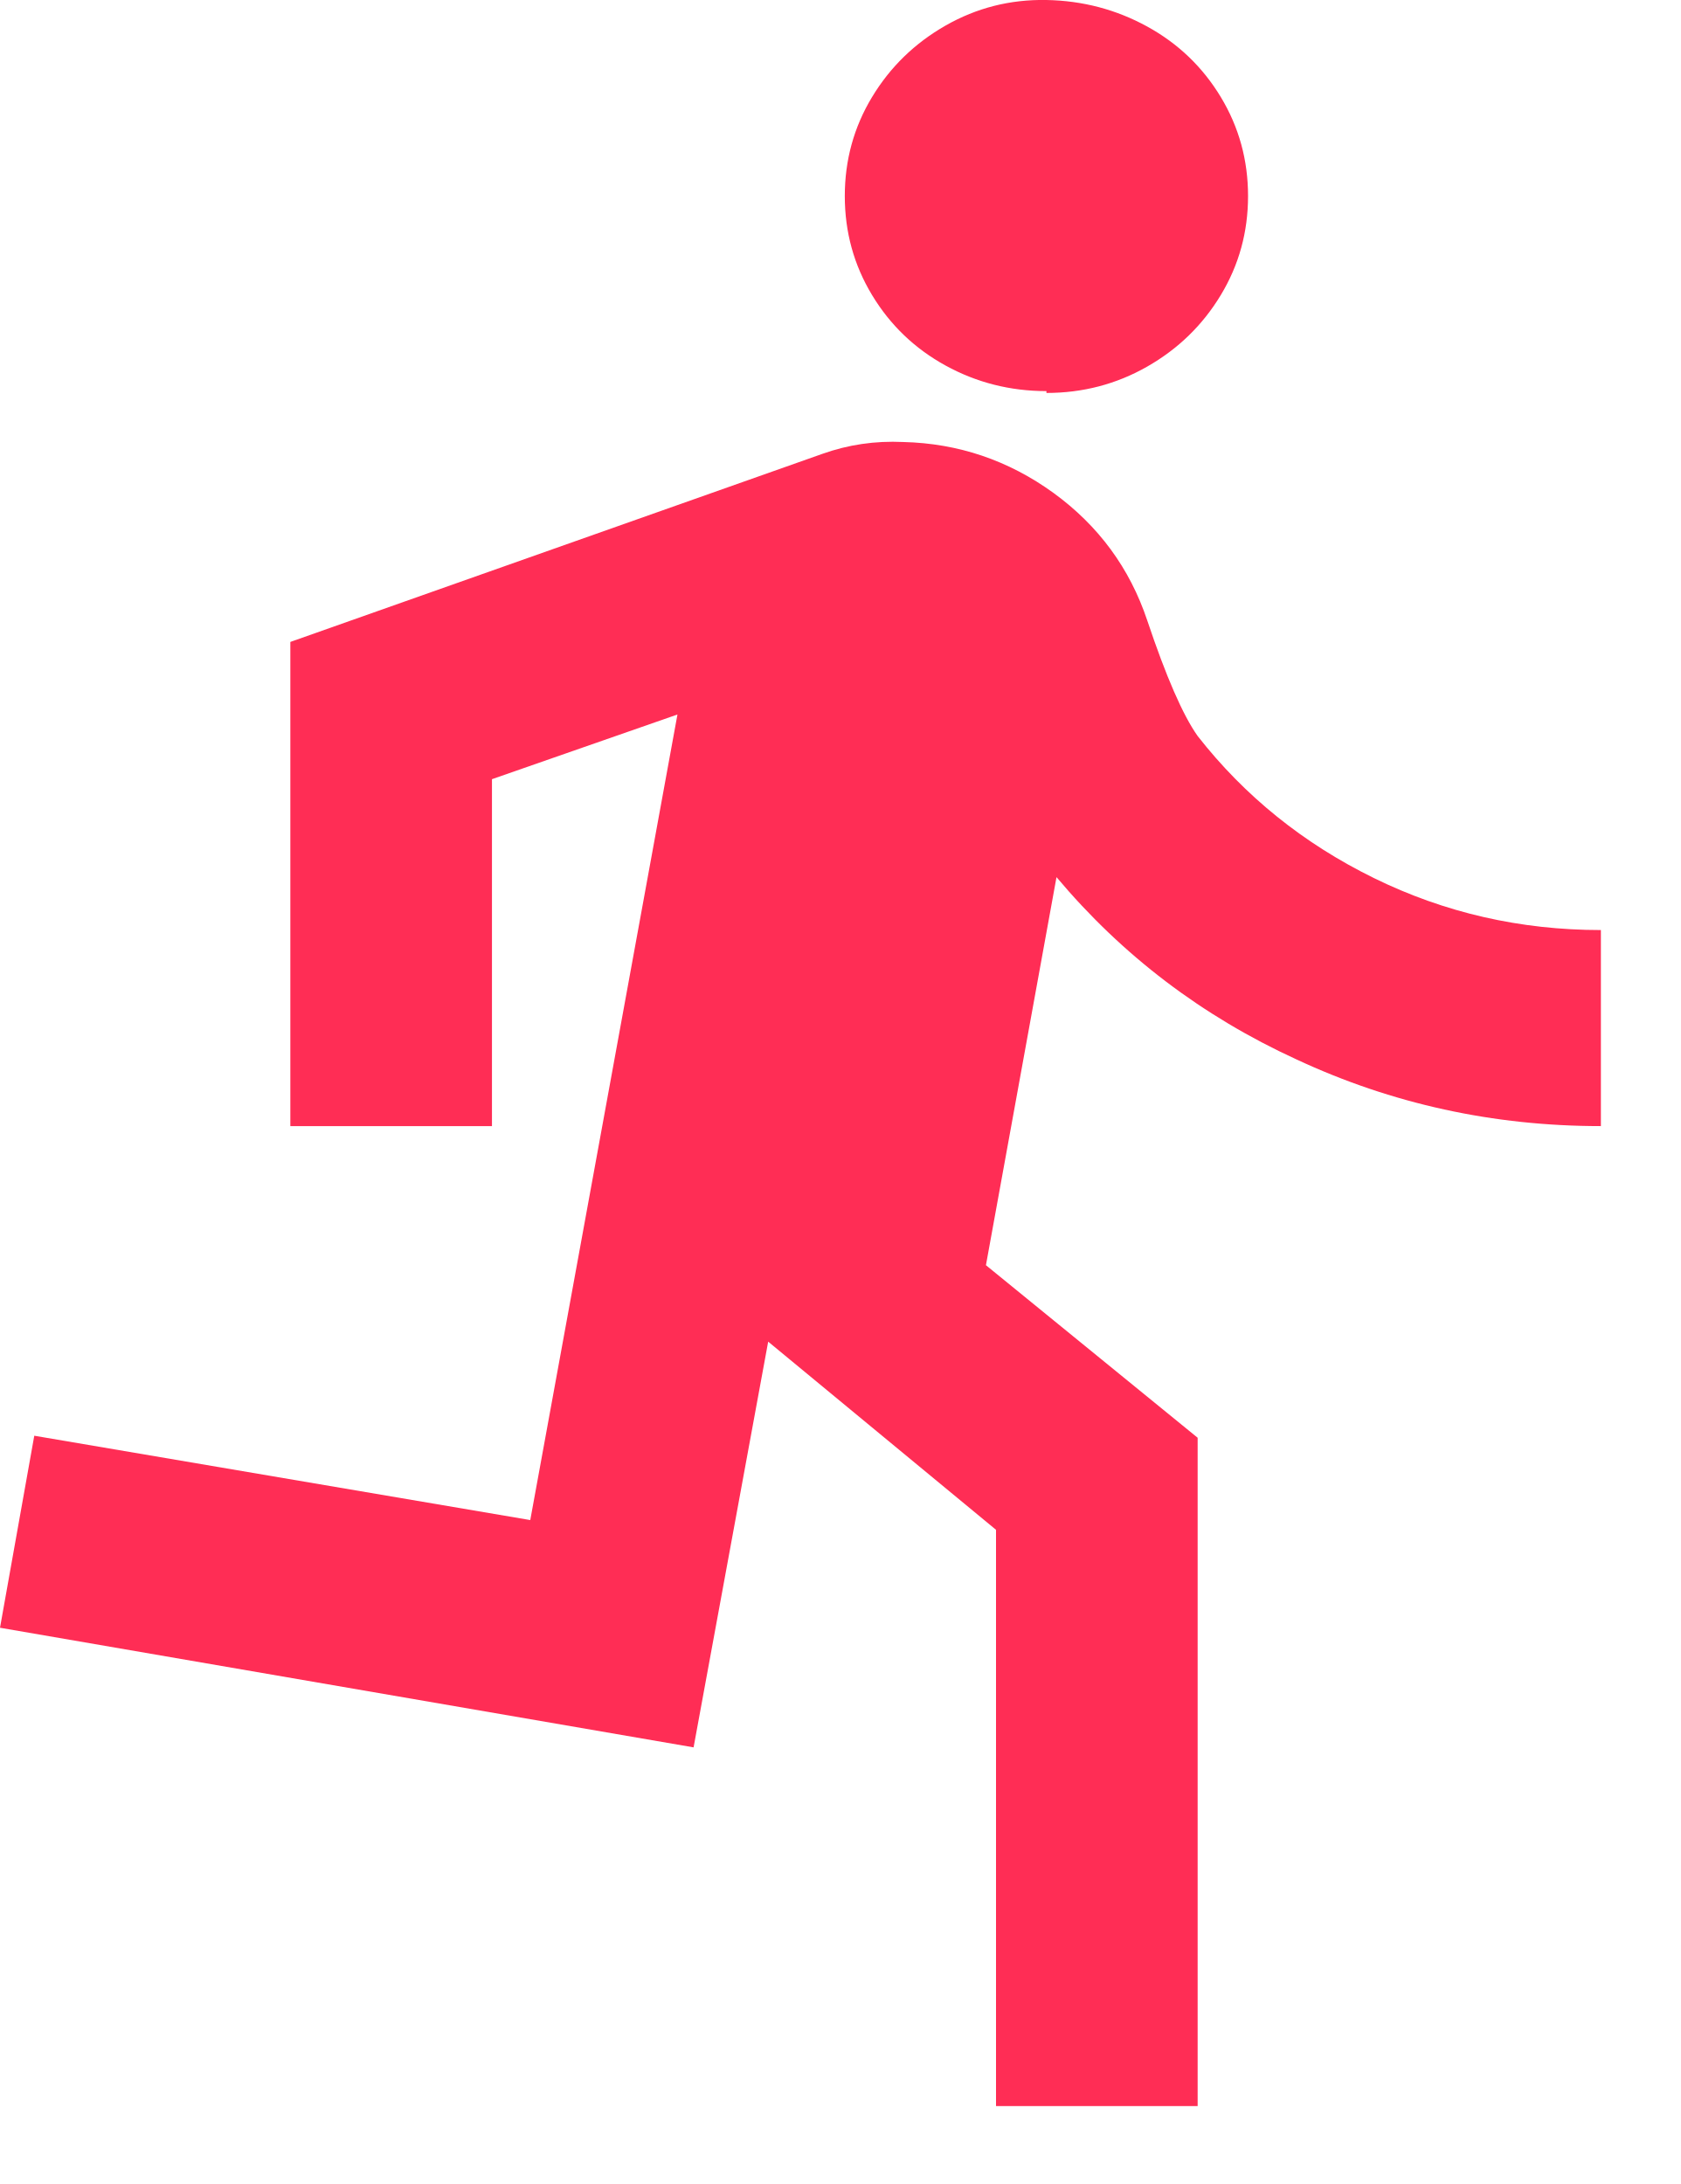
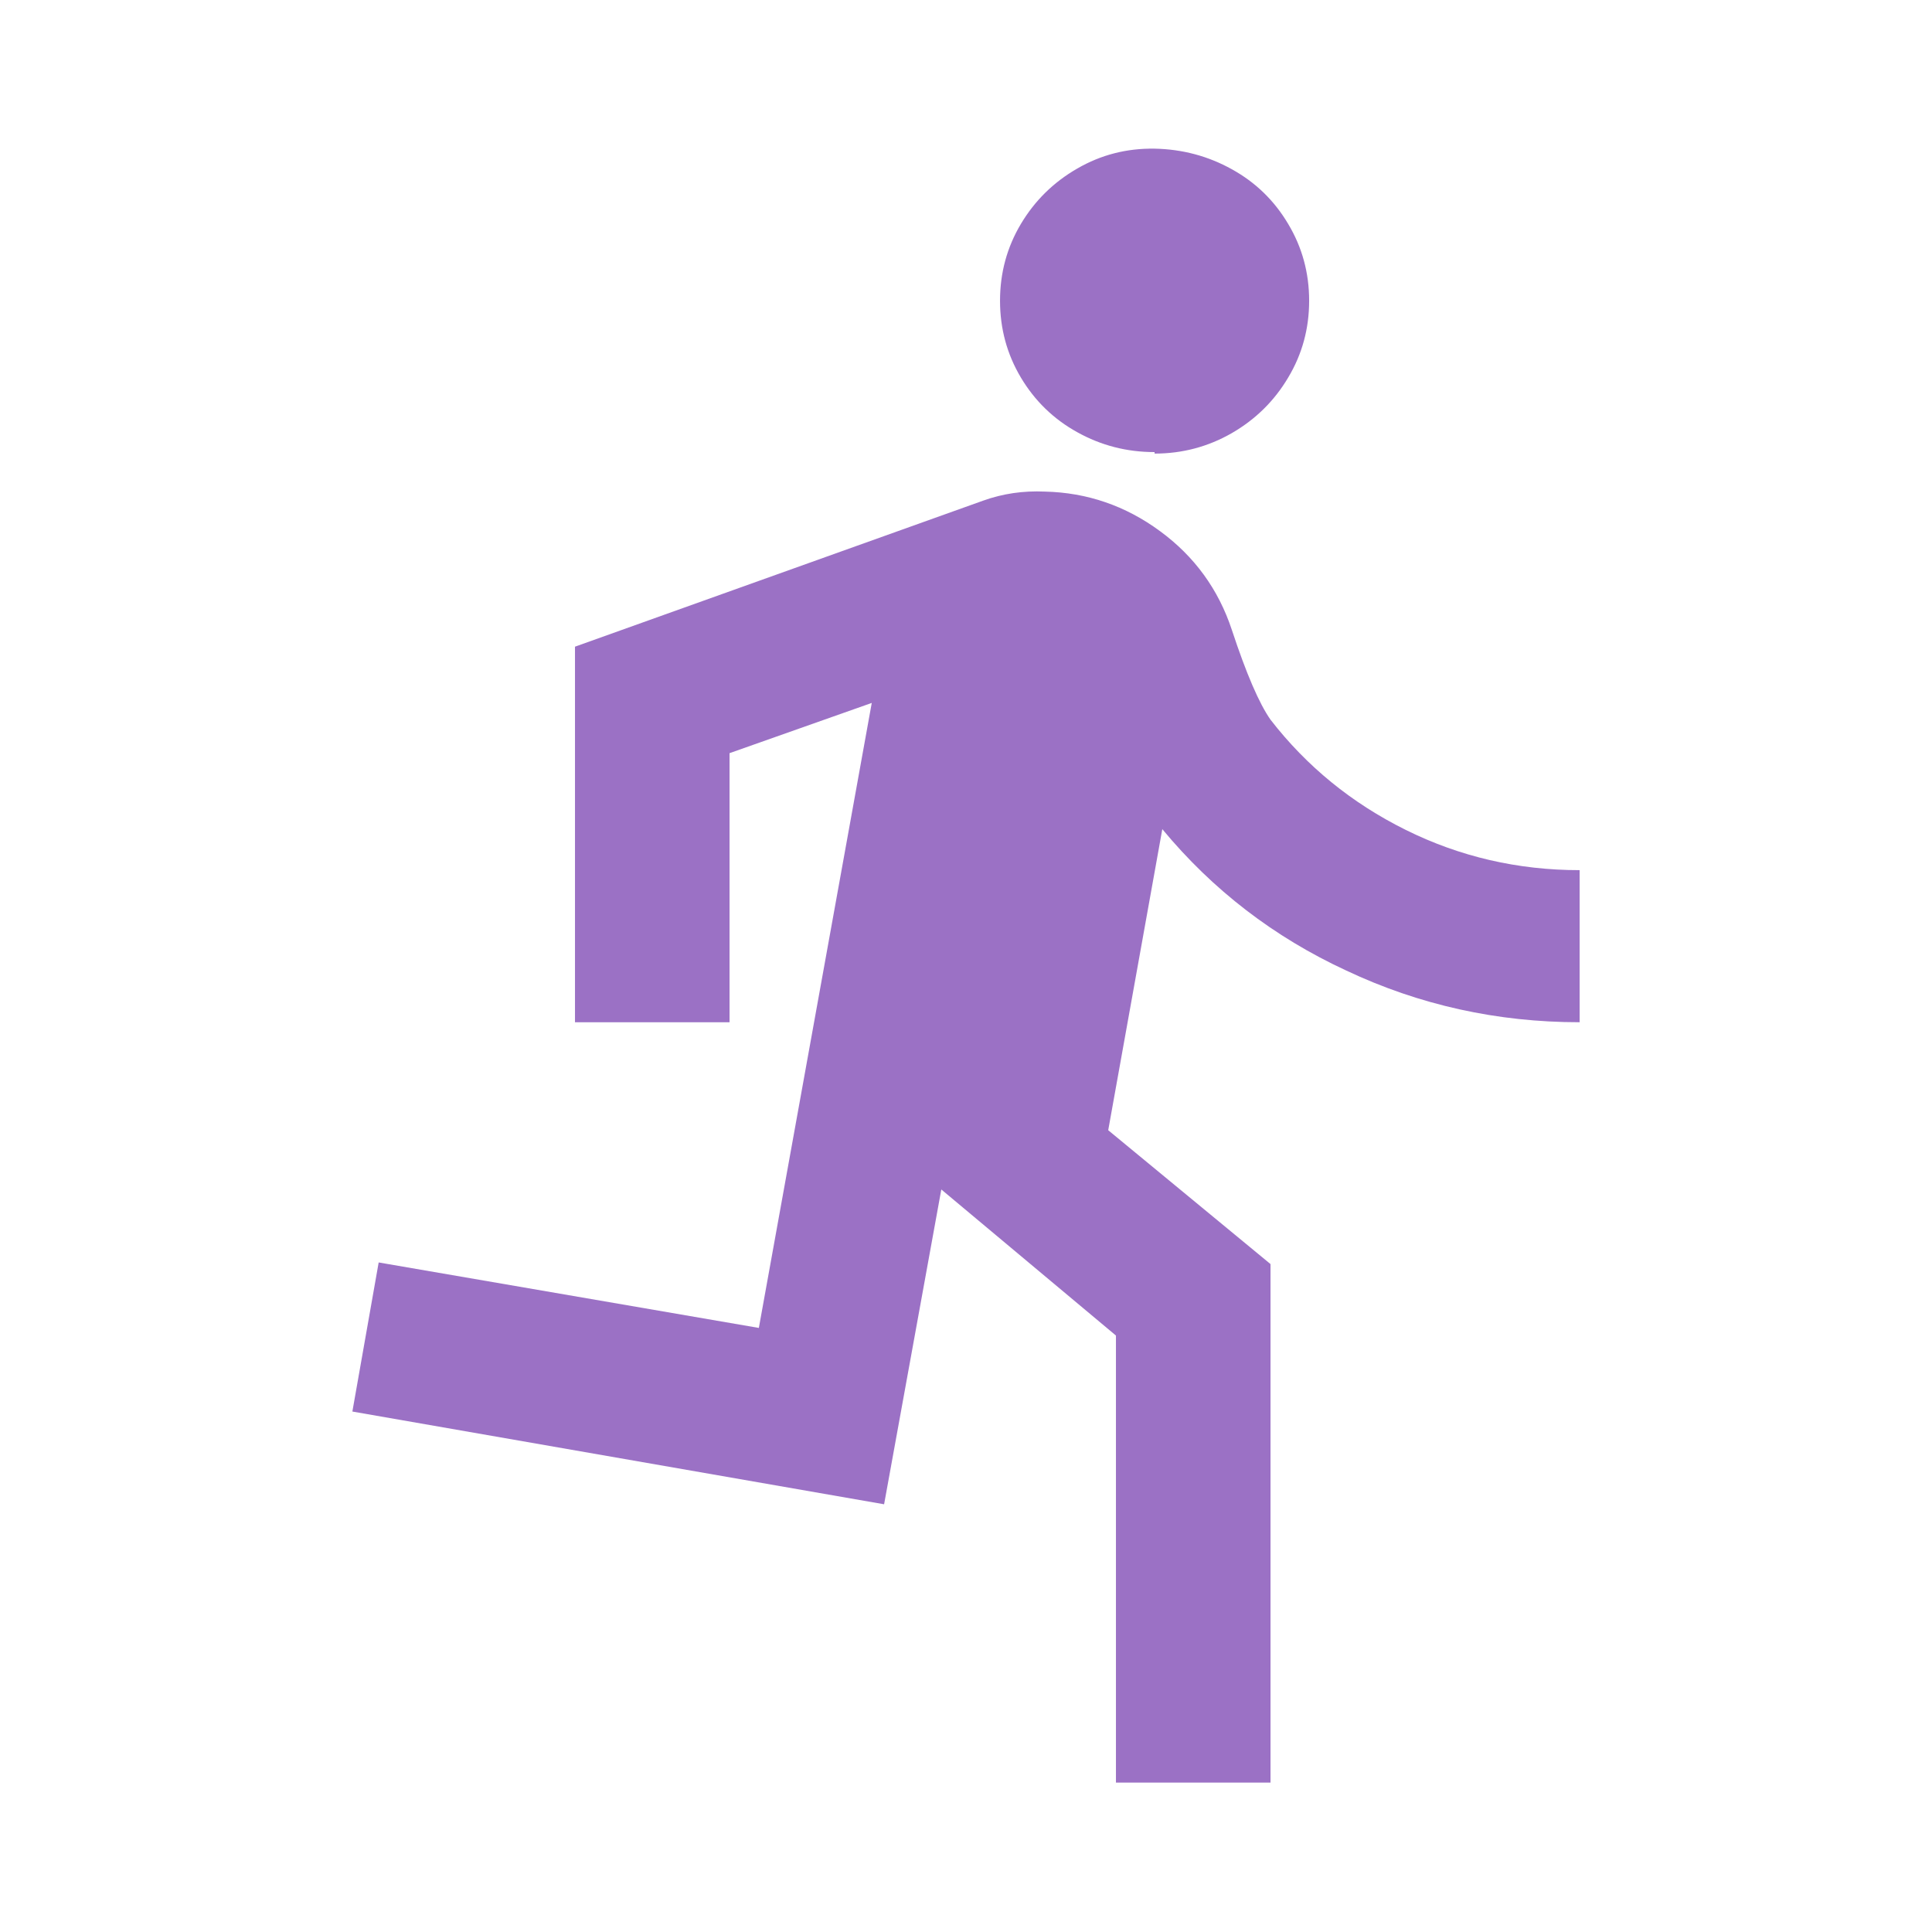
- <svg xmlns="http://www.w3.org/2000/svg" width="10" height="13" viewBox="0 0 10 13" fill="none">
-   <path d="M4.032 4.253L2.928 4.638V6.703H1.728V3.821L4.896 2.701C5.048 2.647 5.208 2.623 5.376 2.631C5.704 2.639 6.002 2.74 6.27 2.934C6.538 3.129 6.724 3.382 6.828 3.693C6.94 4.027 7.04 4.257 7.128 4.381C7.408 4.739 7.758 5.021 8.178 5.227C8.598 5.433 9.048 5.536 9.528 5.536V6.703C8.888 6.703 8.284 6.571 7.716 6.306C7.156 6.049 6.68 5.688 6.288 5.221L5.868 7.531L7.128 8.558V12.536H5.928V9.106L4.572 7.986L4.128 10.401L0 9.689L0.204 8.546L3.156 9.048L4.032 4.253ZM6.228 2.328C6.012 2.328 5.812 2.277 5.628 2.176C5.444 2.075 5.298 1.935 5.19 1.756C5.082 1.577 5.028 1.381 5.028 1.167C5.028 0.953 5.082 0.757 5.19 0.578C5.298 0.399 5.444 0.257 5.628 0.152C5.812 0.047 6.012 -0.004 6.228 0C6.444 0.004 6.644 0.057 6.828 0.158C7.012 0.259 7.158 0.399 7.266 0.578C7.374 0.757 7.428 0.953 7.428 1.167C7.428 1.381 7.374 1.577 7.266 1.756C7.158 1.935 7.012 2.077 6.828 2.182C6.644 2.287 6.444 2.339 6.228 2.339V2.328Z" fill="#FF2D55" />
+ <svg xmlns="http://www.w3.org/2000/svg" width="17" height="17" viewBox="0 0 18 17" fill="none">
+   <path d="M8.122 6.049L6.797 6.517V9.024H5.357V5.525L9.158 4.165C9.341 4.099 9.533 4.071 9.734 4.08C10.128 4.089 10.486 4.212 10.807 4.448C11.129 4.684 11.352 4.991 11.477 5.369C11.611 5.775 11.731 6.054 11.837 6.205C12.173 6.639 12.593 6.982 13.097 7.232C13.601 7.482 14.141 7.607 14.717 7.607V9.024C13.949 9.024 13.224 8.864 12.542 8.542C11.87 8.231 11.299 7.792 10.829 7.225L10.325 10.03L11.837 11.277V16.108H10.397V11.943L8.77 10.582L8.237 13.515L3.283 12.651L3.528 11.262L7.07 11.872L8.122 6.049ZM10.757 3.712C10.498 3.712 10.258 3.65 10.037 3.527C9.816 3.405 9.641 3.235 9.511 3.017C9.382 2.8 9.317 2.562 9.317 2.302C9.317 2.042 9.382 1.804 9.511 1.587C9.641 1.369 9.816 1.197 10.037 1.07C10.258 0.942 10.498 0.881 10.757 0.885C11.016 0.89 11.256 0.954 11.477 1.077C11.698 1.199 11.873 1.369 12.002 1.587C12.132 1.804 12.197 2.042 12.197 2.302C12.197 2.562 12.132 2.8 12.002 3.017C11.873 3.235 11.698 3.407 11.477 3.535C11.256 3.662 11.016 3.726 10.757 3.726V3.712Z" fill="#7135AD" fill-opacity="0.7" />
</svg>
